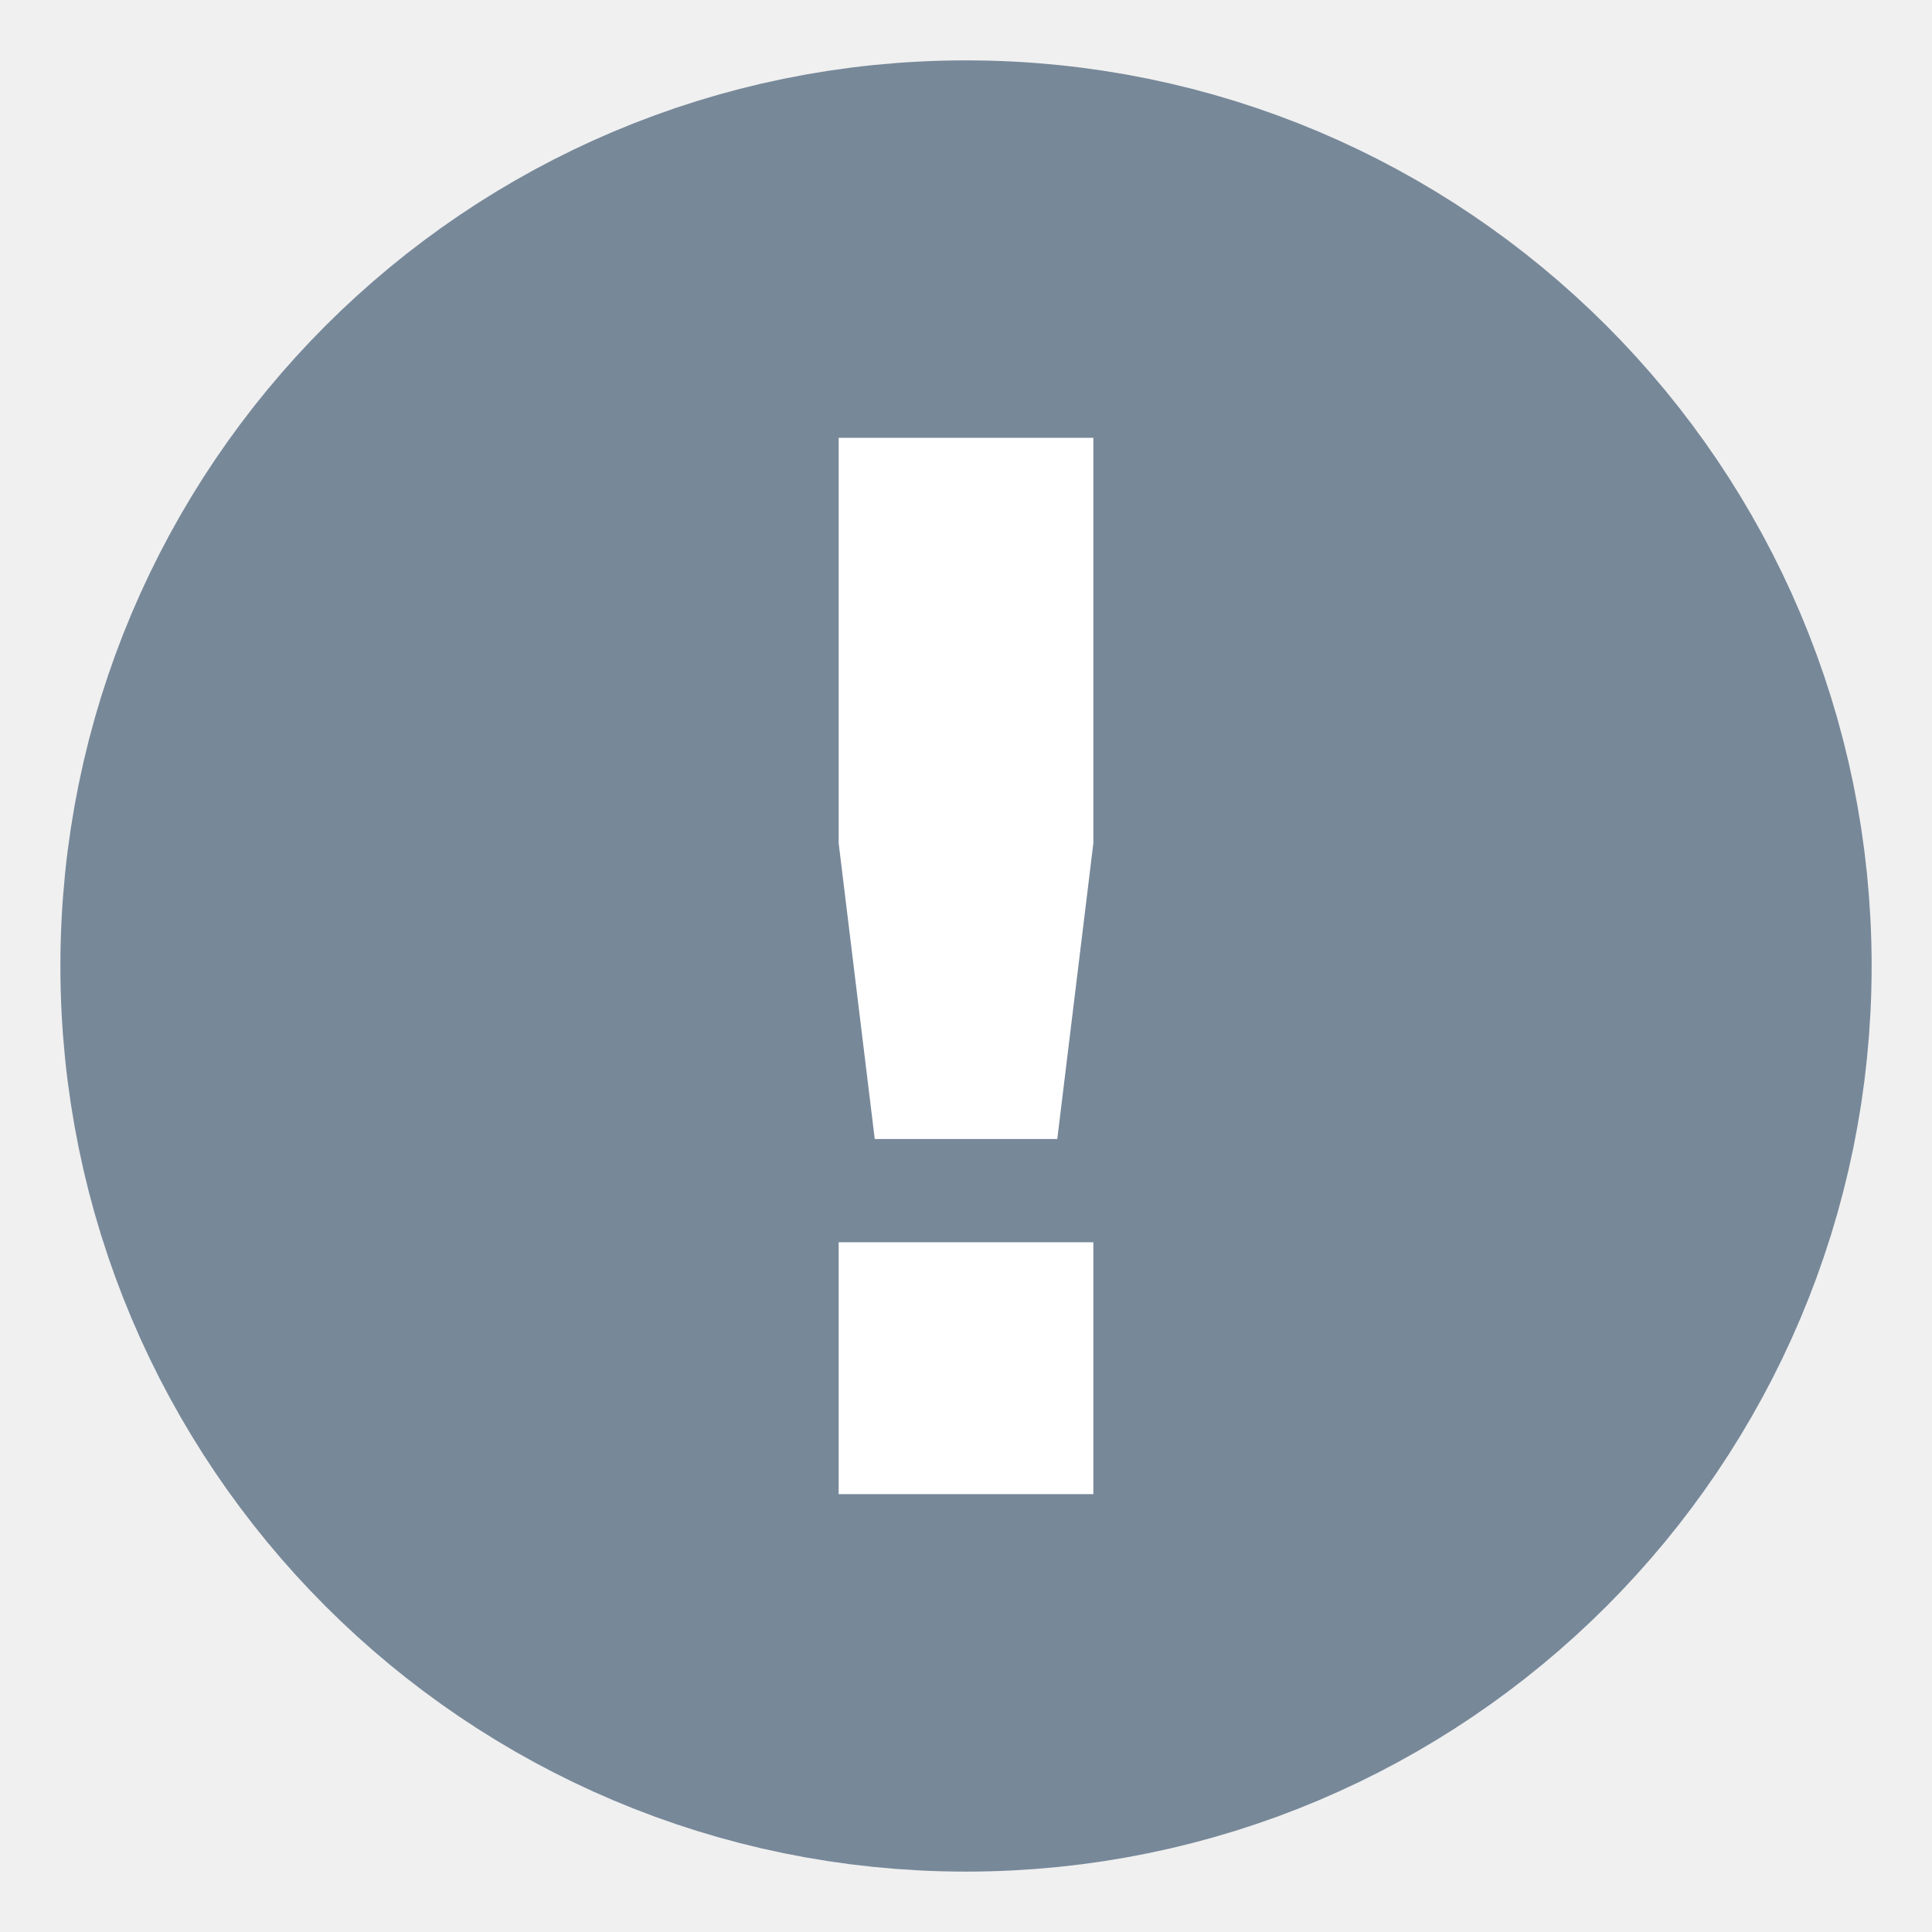
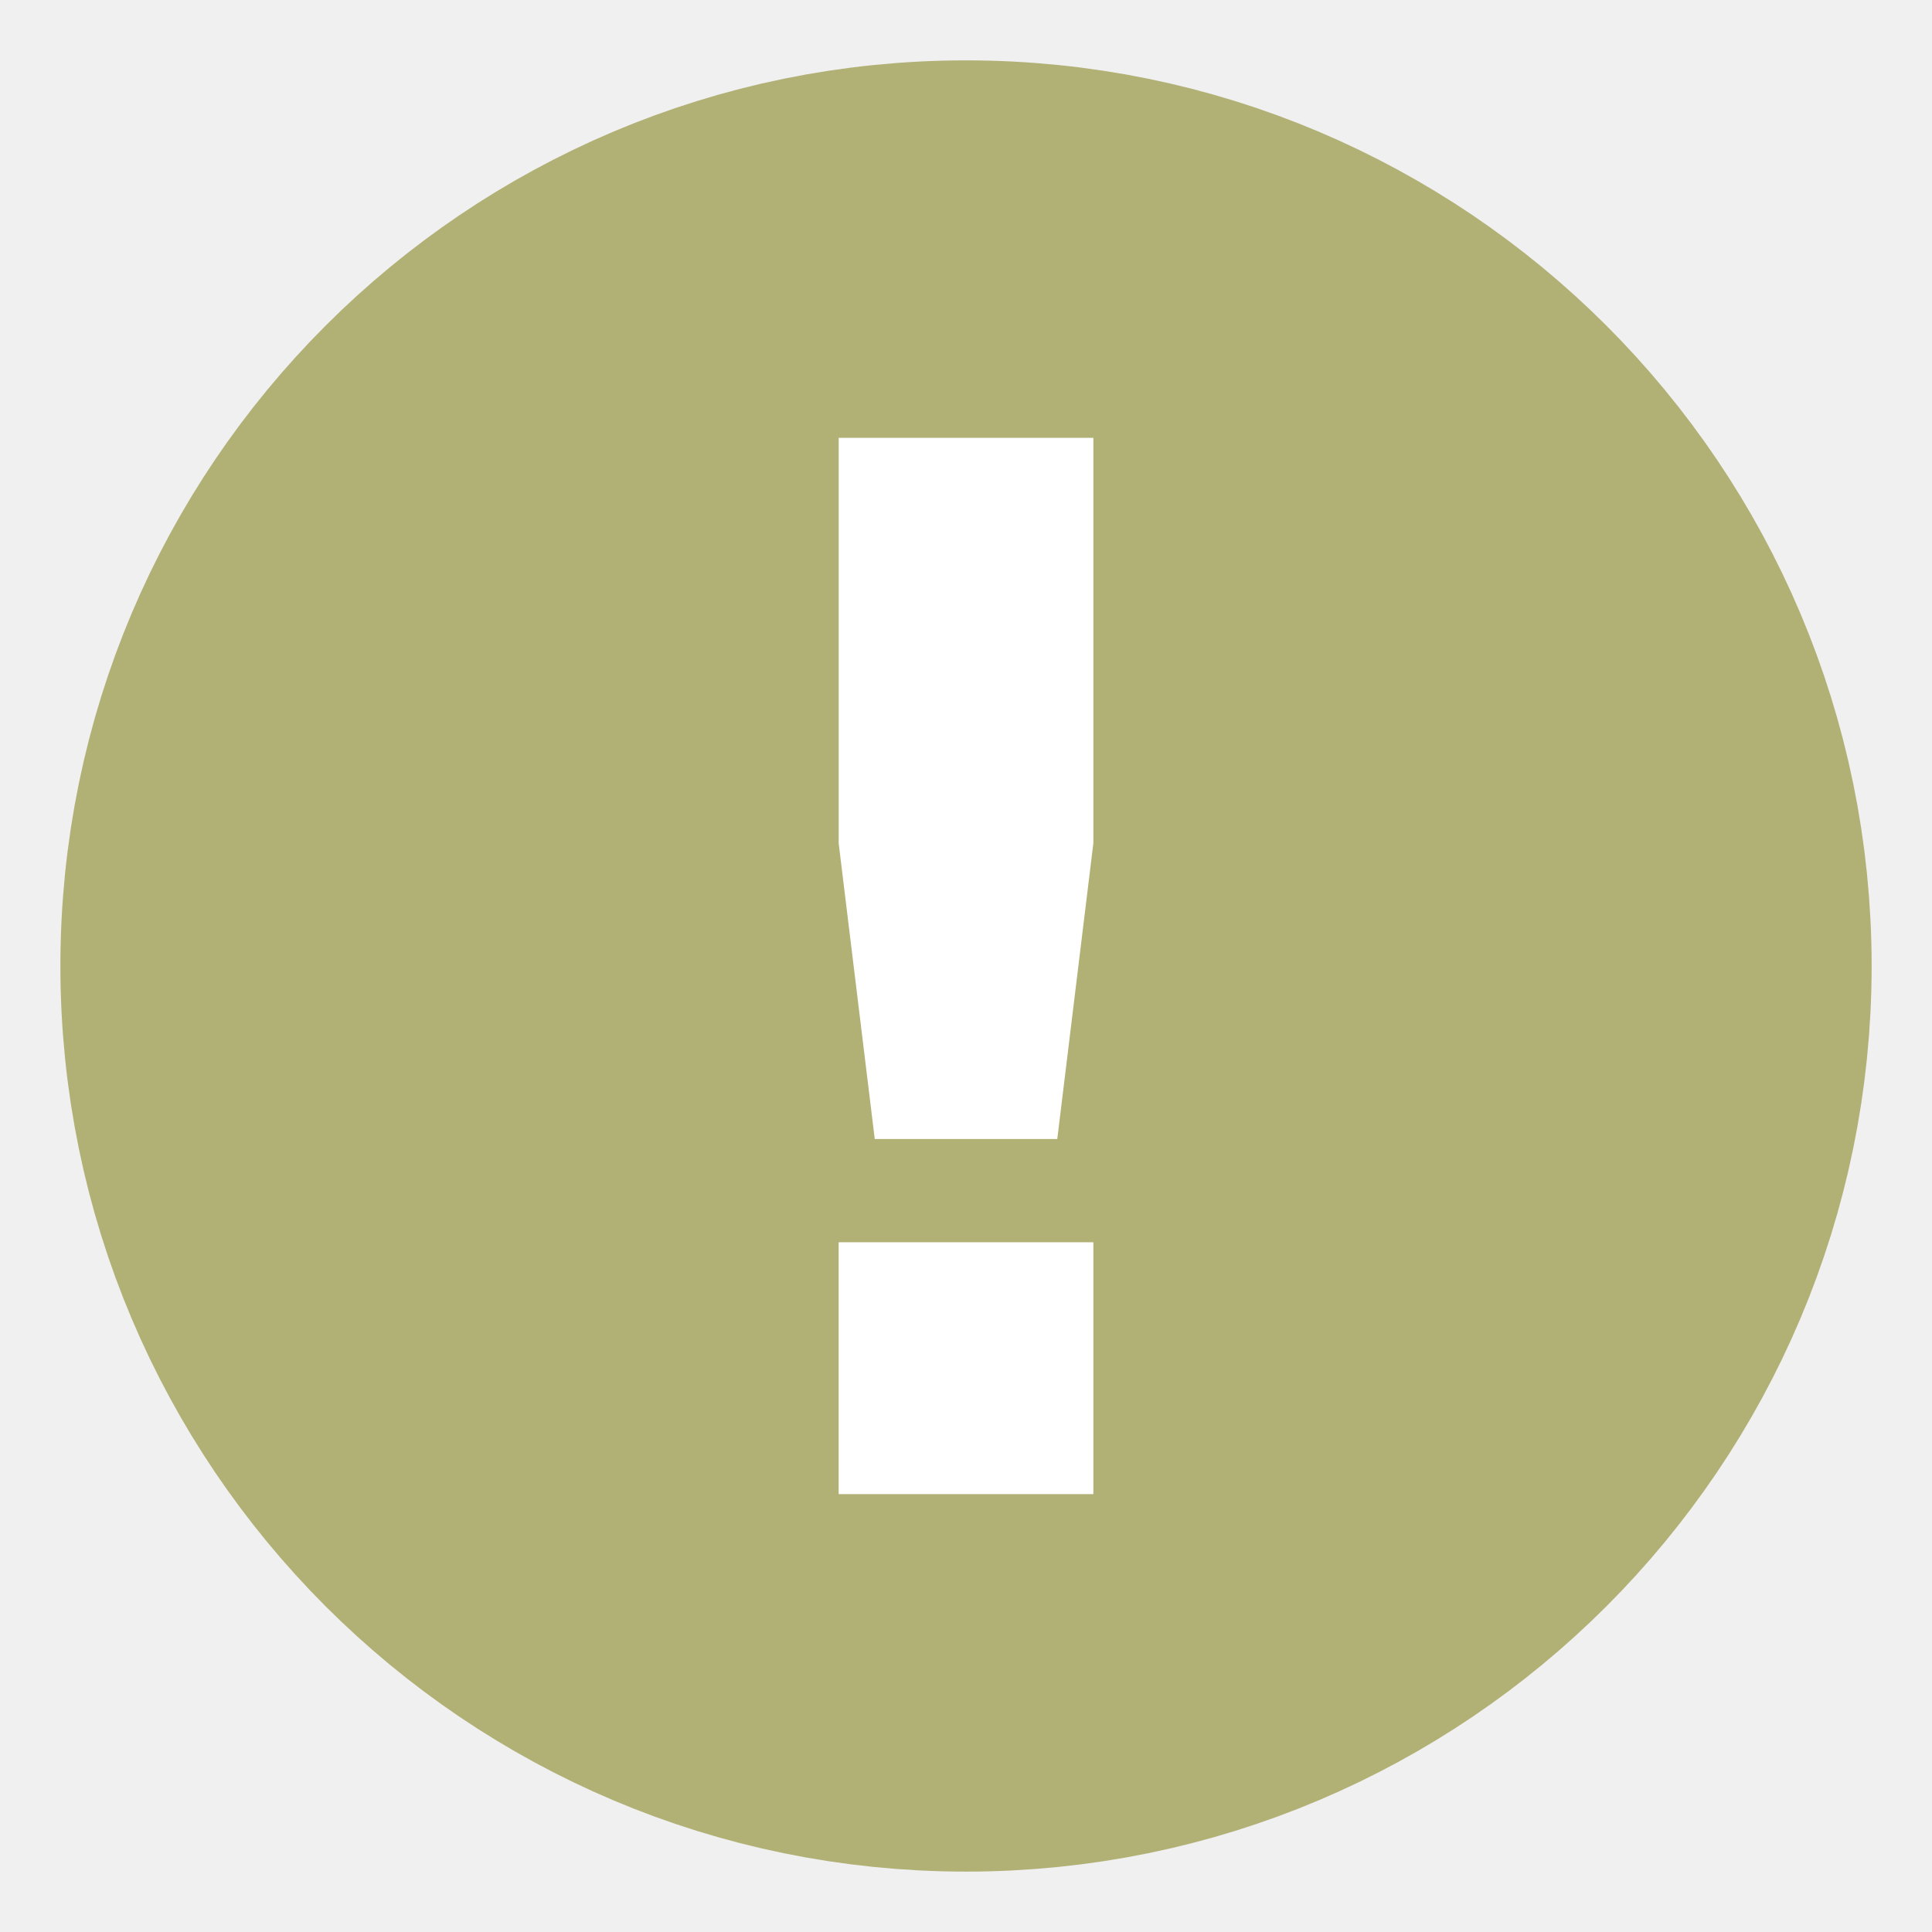
<svg xmlns="http://www.w3.org/2000/svg" style="fill-rule:evenodd" id="sign-notice" viewBox="0 0 72.249 72.249" height="32" width="32" version="1.1">
-   <defs id="defs4">
-     <style id="style6" type="text/css" />
-   </defs>
+   <defs id="defs8" />
  <g style="fill:#ffffff;fill-opacity:1;stroke:none;" id="text3781">
    <g id="g3009">
      <g style="fill:#ffffff;fill-opacity:1;stroke:none;" id="text3756">
        <g id="g3802">
          <g id="g3759">
            <g id="g3346">
-               <path d="m 62.931,36.124 a 26.806,26.806 0 1 1 -53.612,0 26.806,26.806 0 1 1 53.612,0 z" id="path3011" style="fill:#778899;fill-opacity:1;fill-rule:evenodd;stroke:#778899;stroke-width:14.121;stroke-opacity:1;" />
+               <path d="m 62.931,36.124 a 26.806,26.806 0 1 1 -53.612,0 26.806,26.806 0 1 1 53.612,0 z" id="path3011" style="fill:#B1B075;fill-opacity:1;fill-rule:evenodd;stroke:#B1B075;stroke-width:14.121;stroke-opacity:1;" />
              <g style="fill:#000000;fill-opacity:1;stroke:none" id="text3758">
                <path d="m 31.362,16.373 9.525,0 0,15.161 -1.349,11.06 -6.826,0 -1.349,-11.06 0,-15.161 z m 0,30.083 9.525,0 0,9.419 -9.525,0 0,-9.419 z" style="fill:#ffffff" id="path3344" />
              </g>
            </g>
          </g>
        </g>
      </g>
    </g>
  </g>
</svg>
